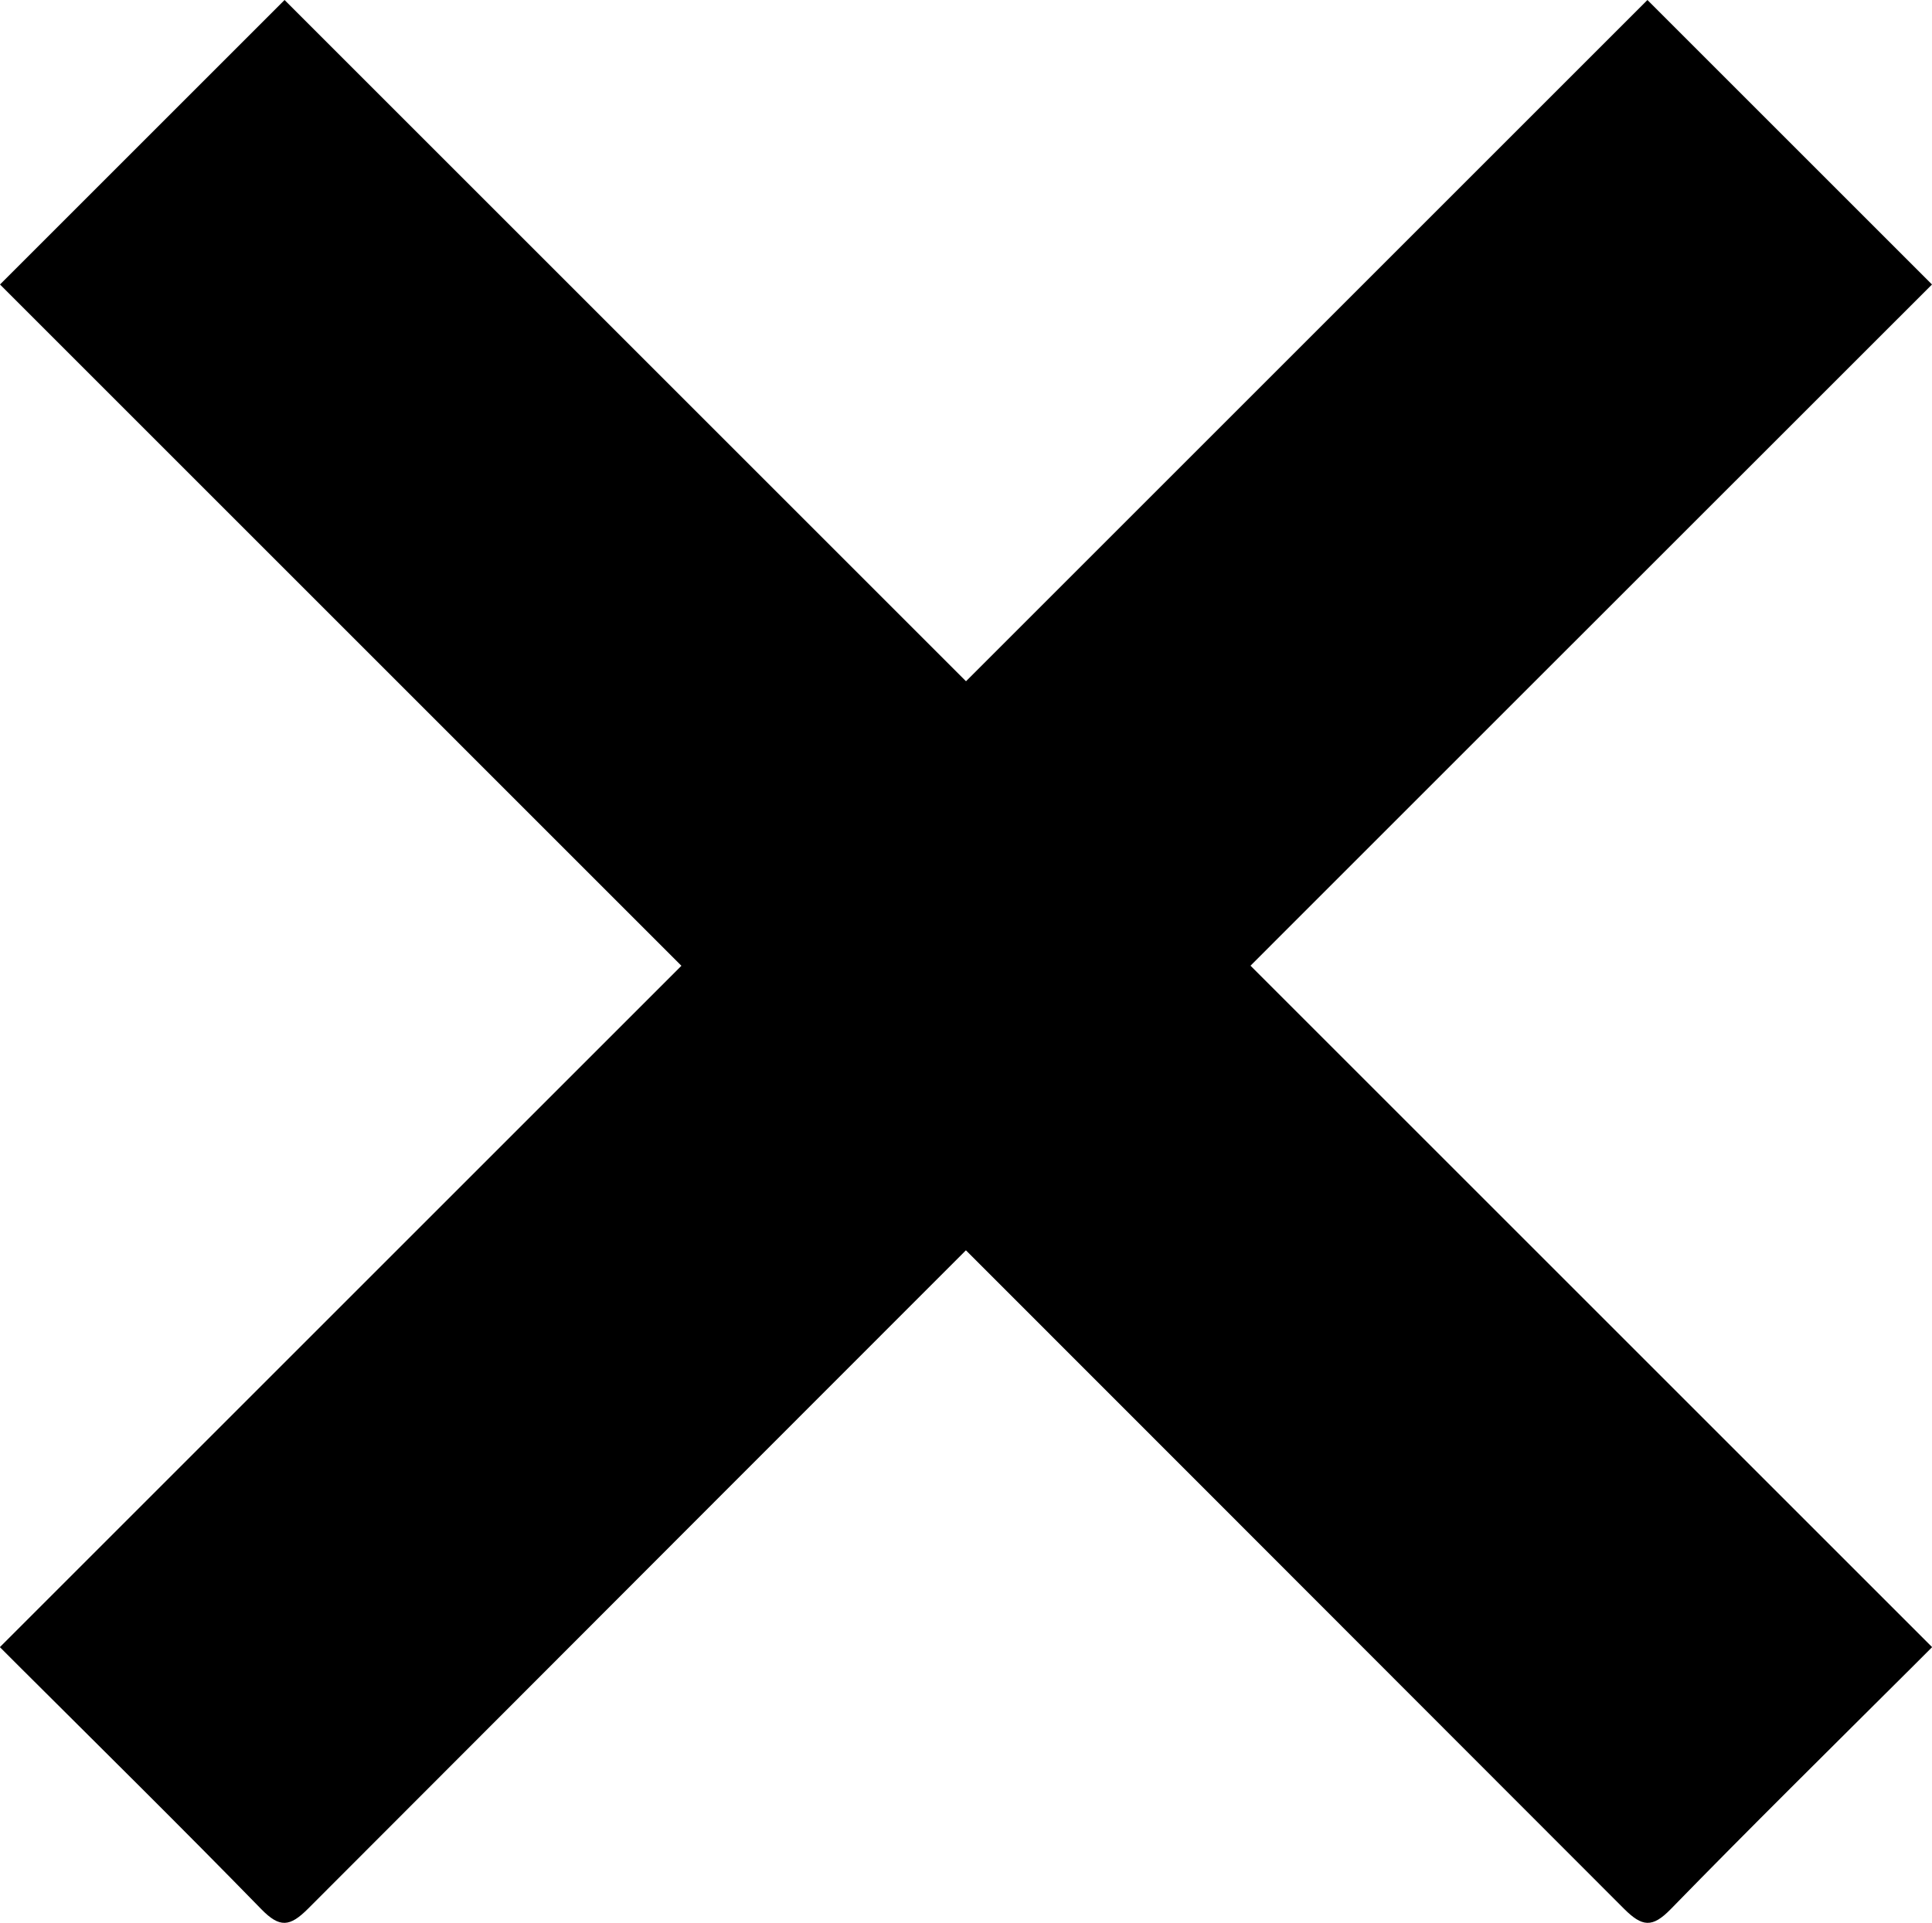
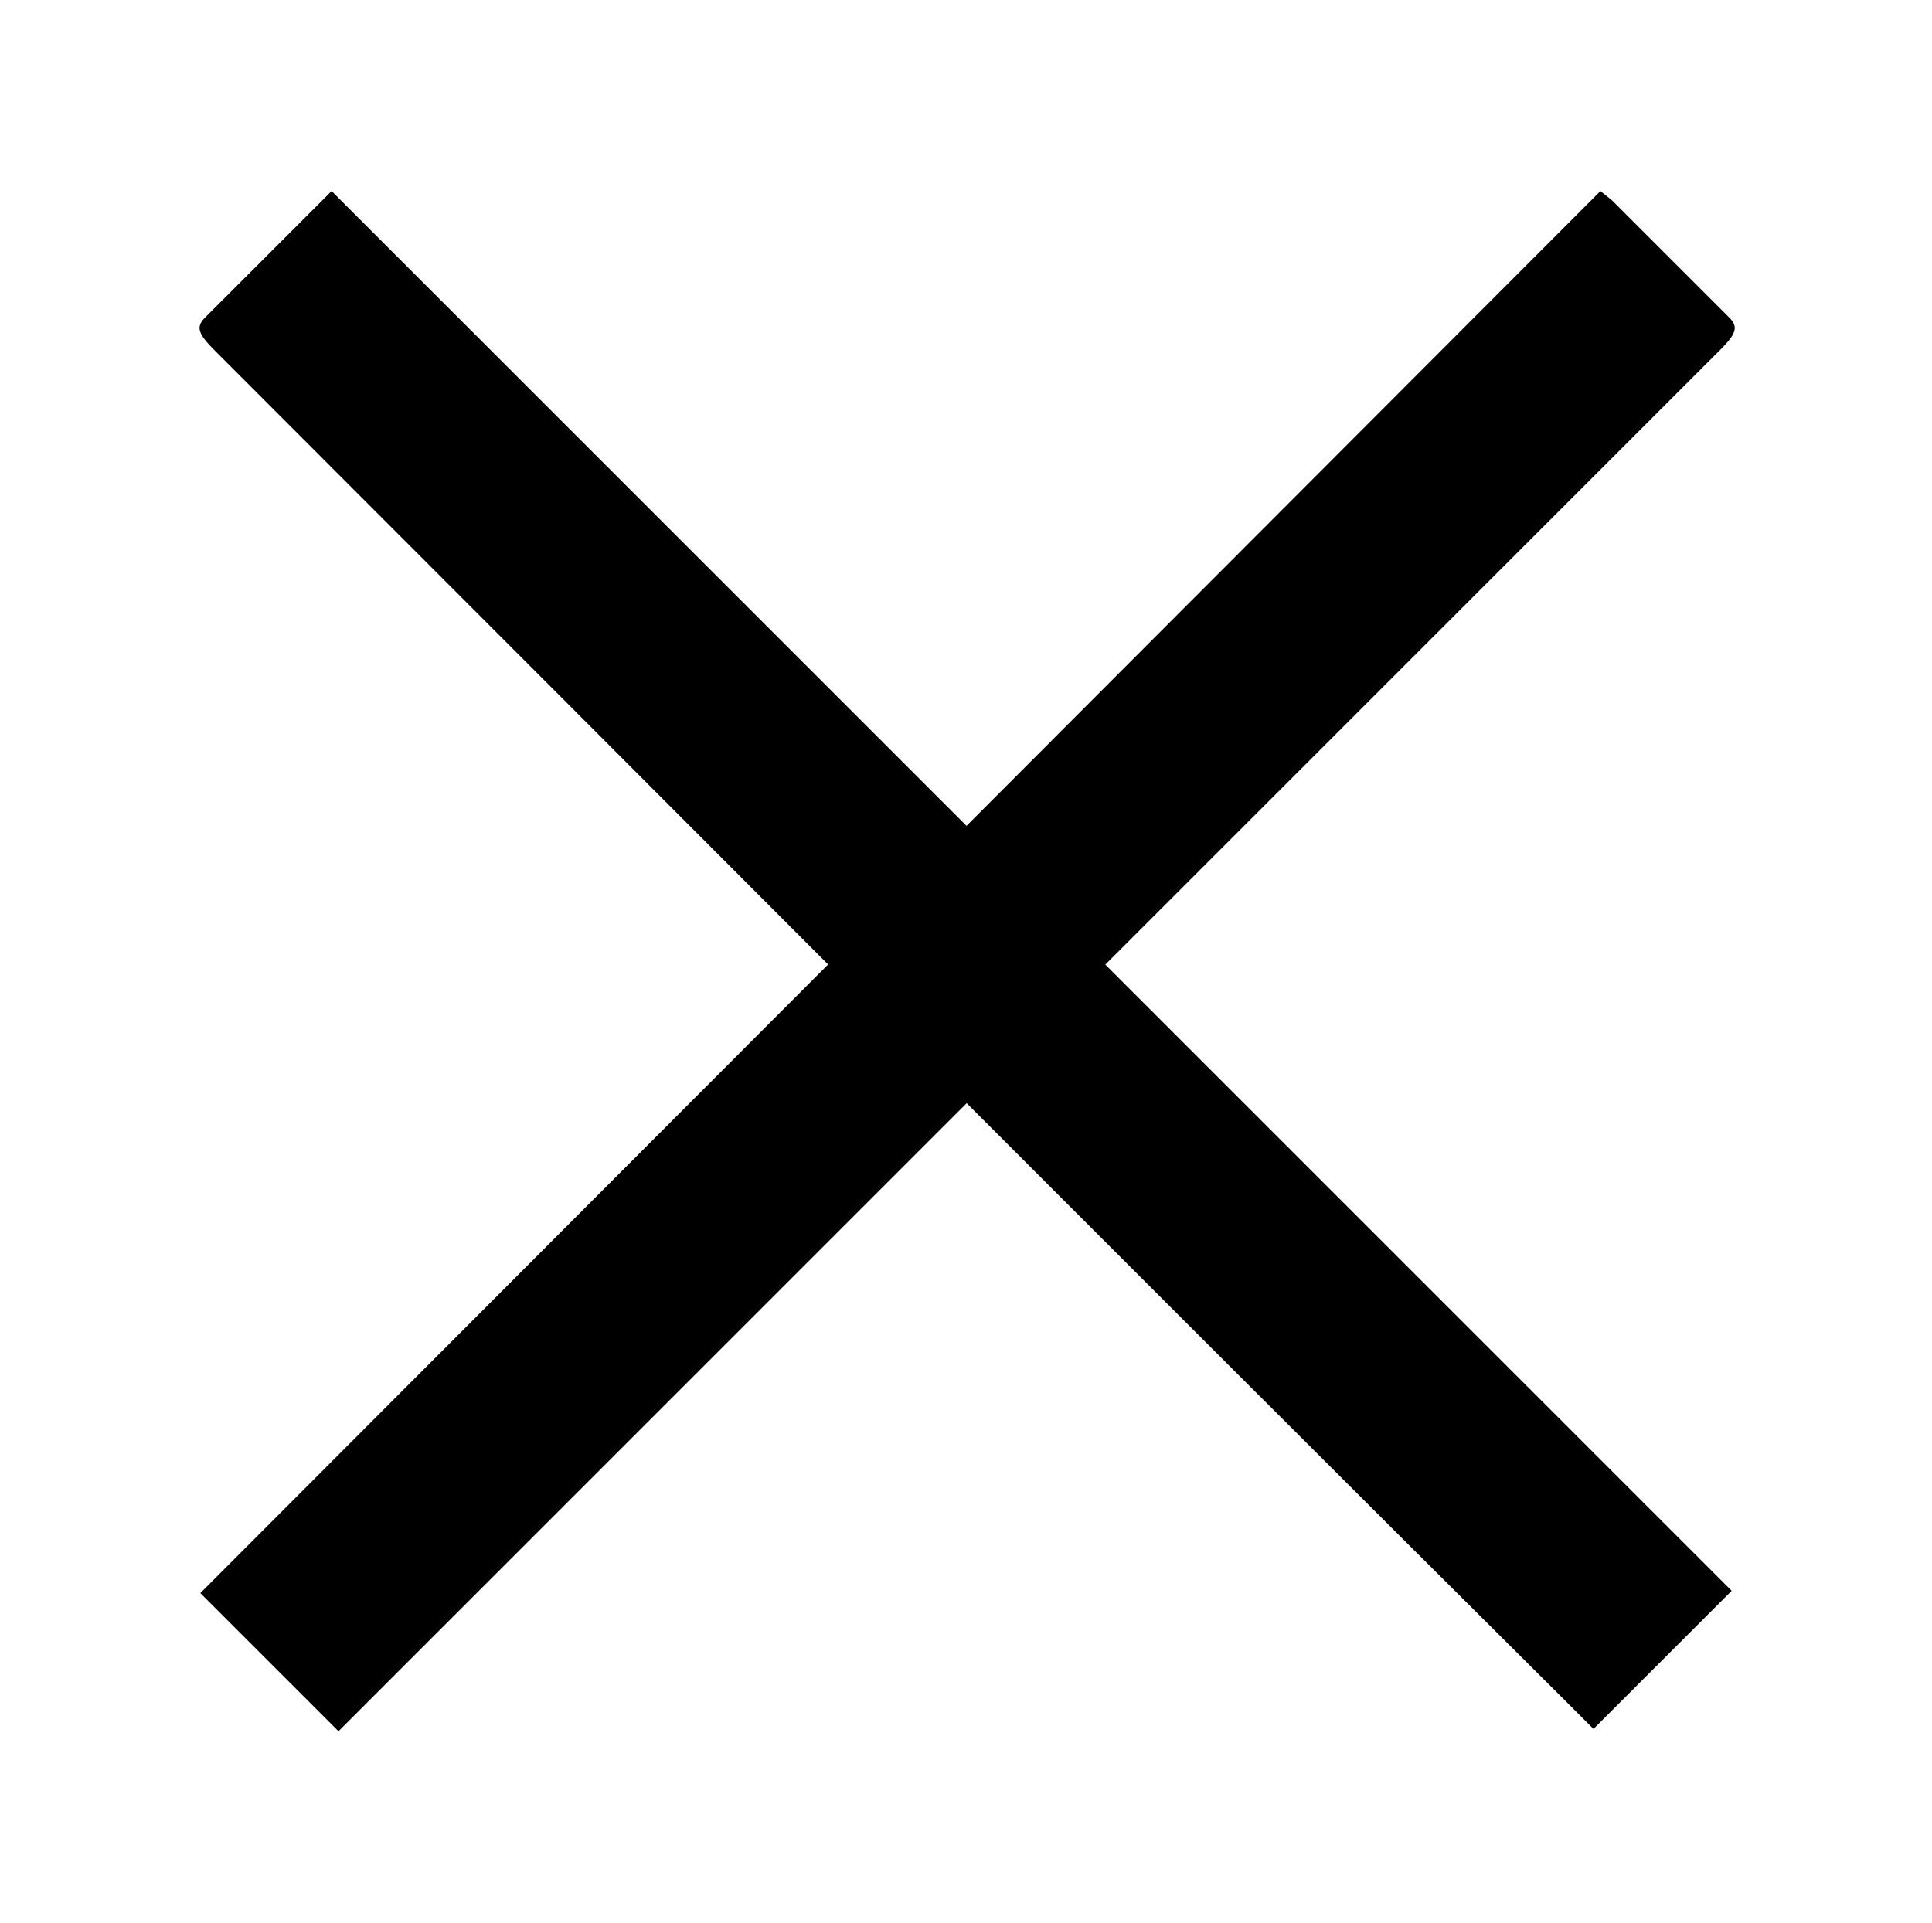
- <svg xmlns="http://www.w3.org/2000/svg" id="Layer_2" data-name="Layer 2" viewBox="0 0 83.92 83.54">
-   <g id="Layer_1-2" data-name="Layer 1">
-     <g>
-       <path d="m0,71.56C23.91,47.65,47.7,23.86,71.56,0c4.1,4.1,8.17,8.17,12.36,12.36l-.91.91C59.79,36.48,36.57,59.7,13.38,82.93c-.79.79-1.23.84-2.03.02-3.44-3.53-6.95-6.99-10.44-10.47l-.92-.92Z" style="stroke-width: 0px;" />
-       <path d="m83.92,71.56C60.01,47.65,36.22,23.86,12.36,0,8.26,4.1,4.19,8.17,0,12.36l.91.91c23.22,23.22,46.43,46.43,69.63,69.66.79.79,1.23.84,2.03.02,3.44-3.53,6.95-6.99,10.44-10.47l.92-.92Z" style="stroke-width: 0px;" />
-     </g>
-   </g>
+ <svg xmlns="http://www.w3.org/2000/svg" version="1.1" id="Layer_2_00000050625986232600623700000012941582900880090270_" x="0px" y="0px" viewBox="0 0 83.9 83.5" style="enable-background:new 0 0 83.9 83.5;" xml:space="preserve">
+   <path d="M14.4,8.3l60.8,60.8l-6,6l-0.8-0.8C48.7,54.7,29,34.9,9.3,15.2c-0.7-0.7-0.8-1-0.4-1.4c1.7-1.7,3.4-3.4,5.1-5.1L14.4,8.3z" />
+   <path d="M69.5,8.3L8.7,69.2l6,6l0.8-0.8c19.7-19.7,39.5-39.5,59.2-59.2c0.7-0.7,0.8-1,0.4-1.4c-1.7-1.7-3.4-3.4-5.1-5.1L69.5,8.3z" />
</svg>
